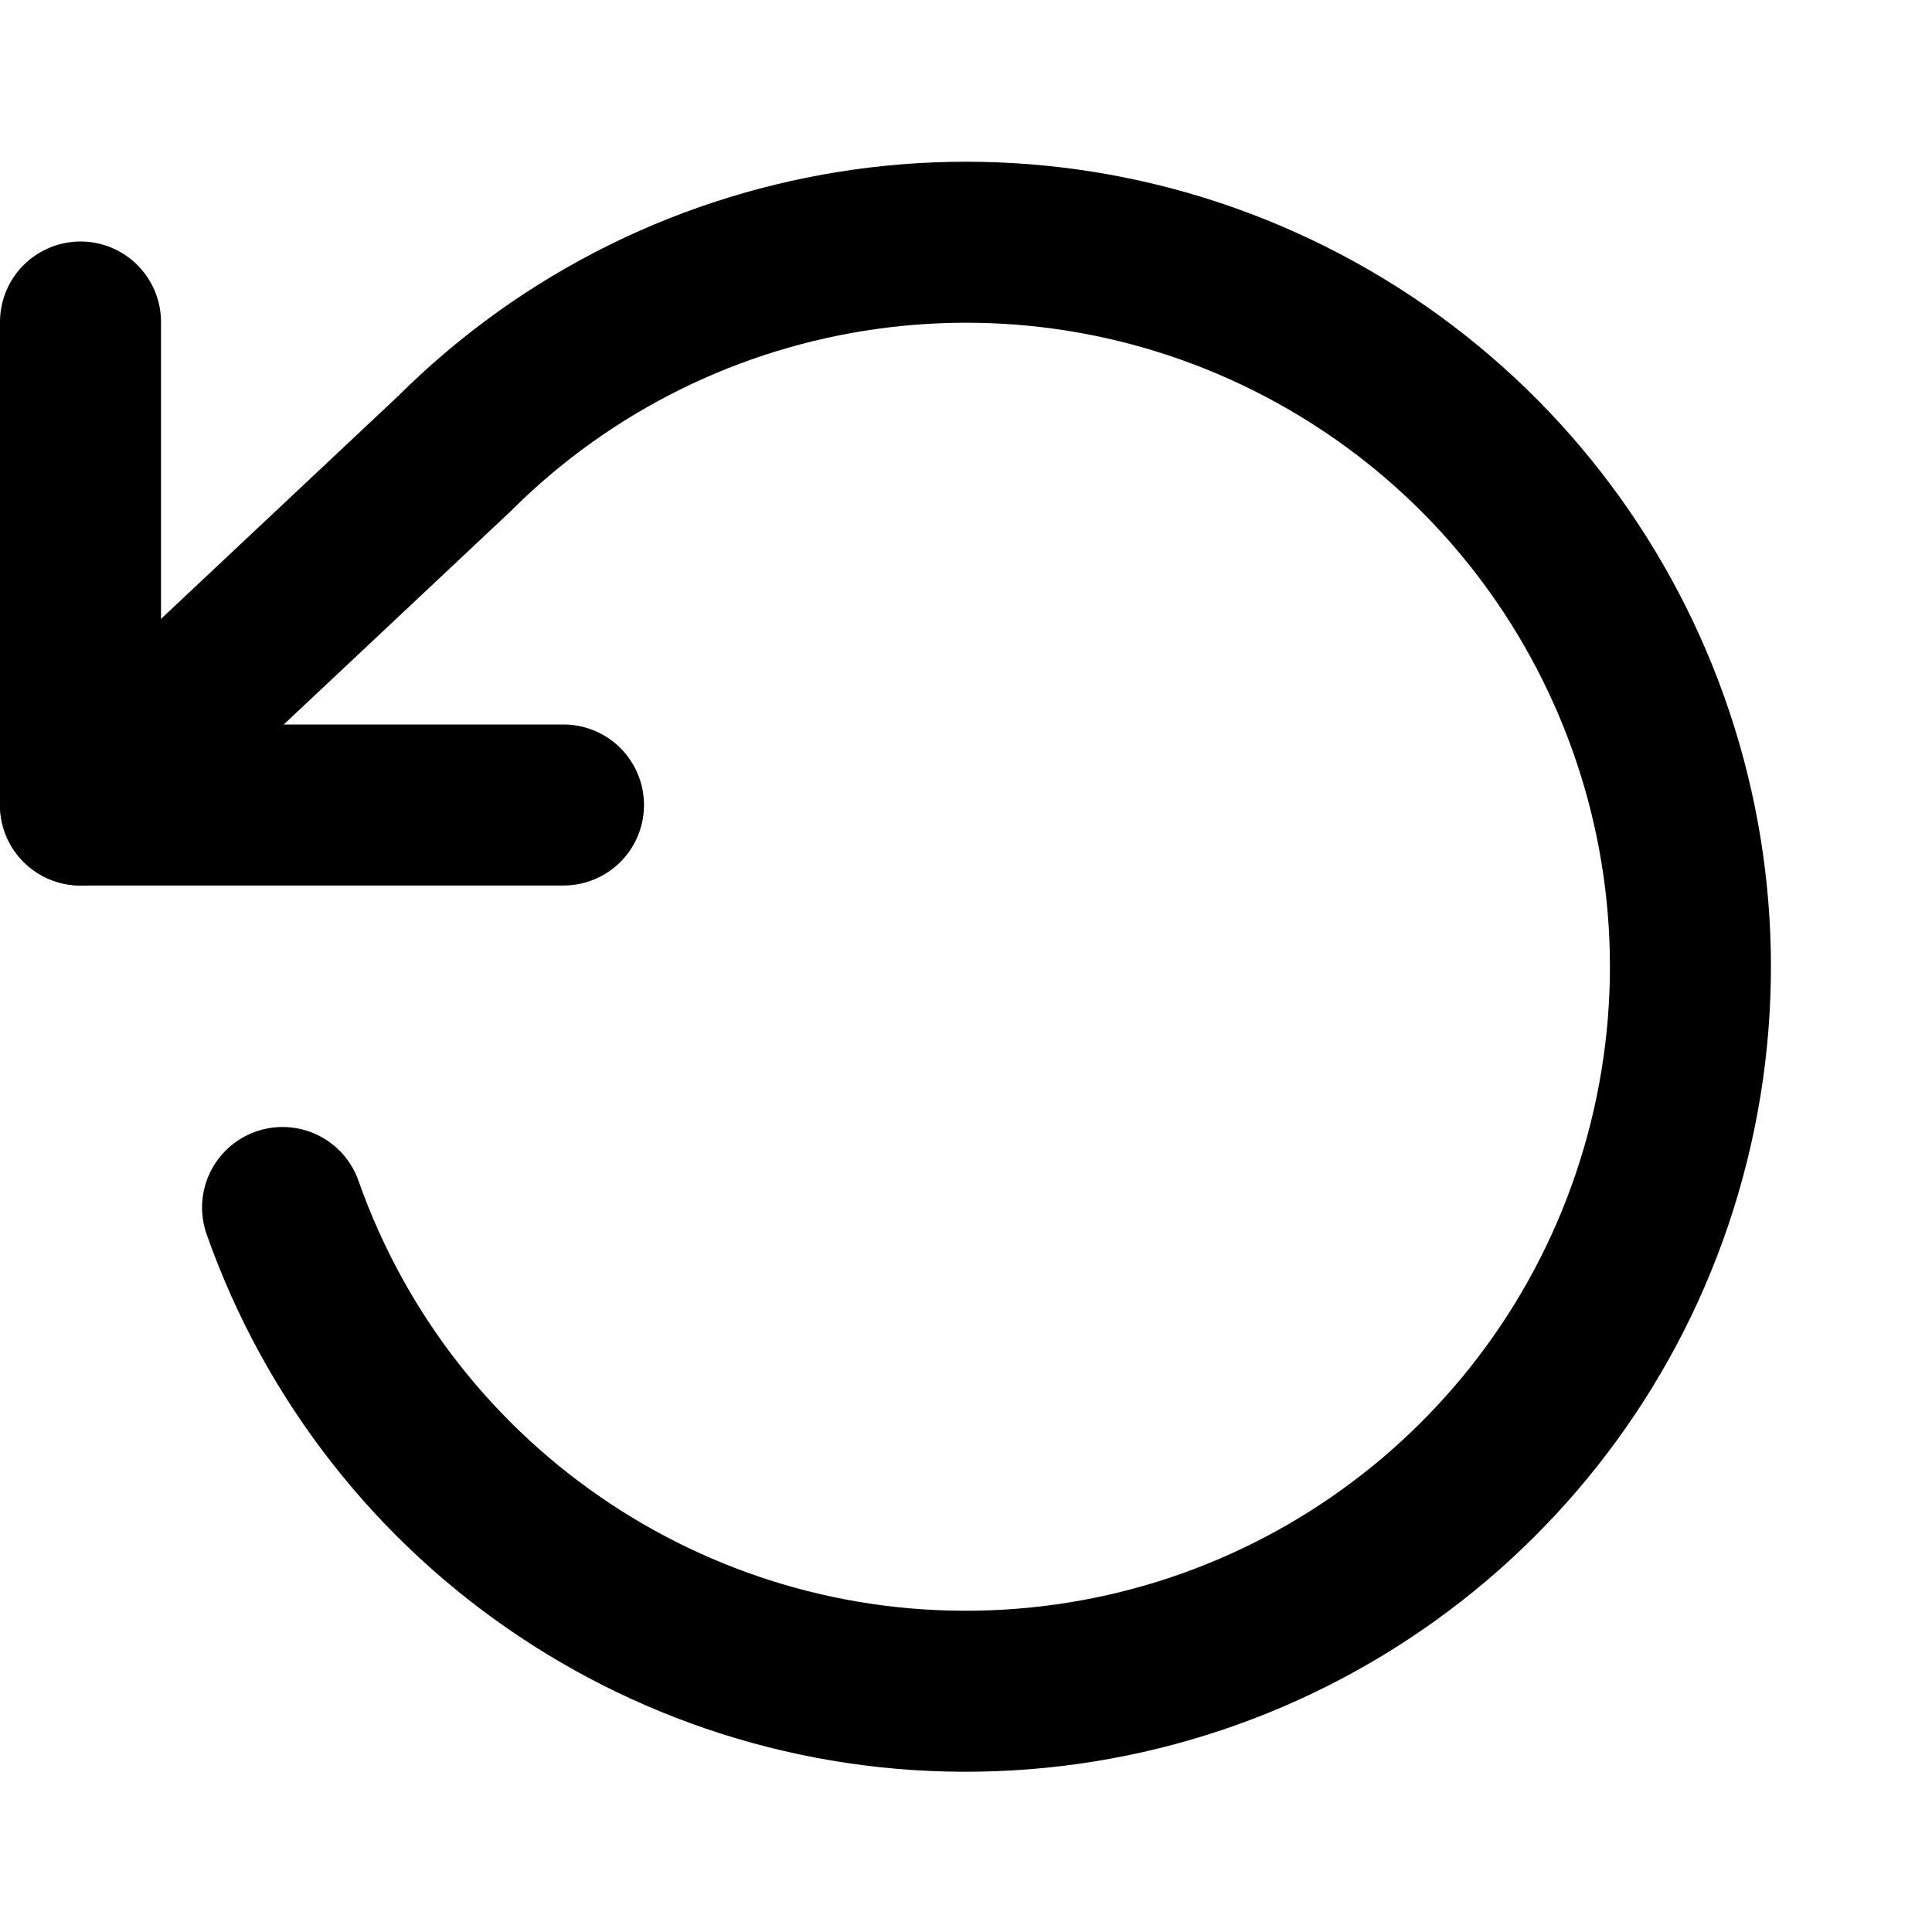
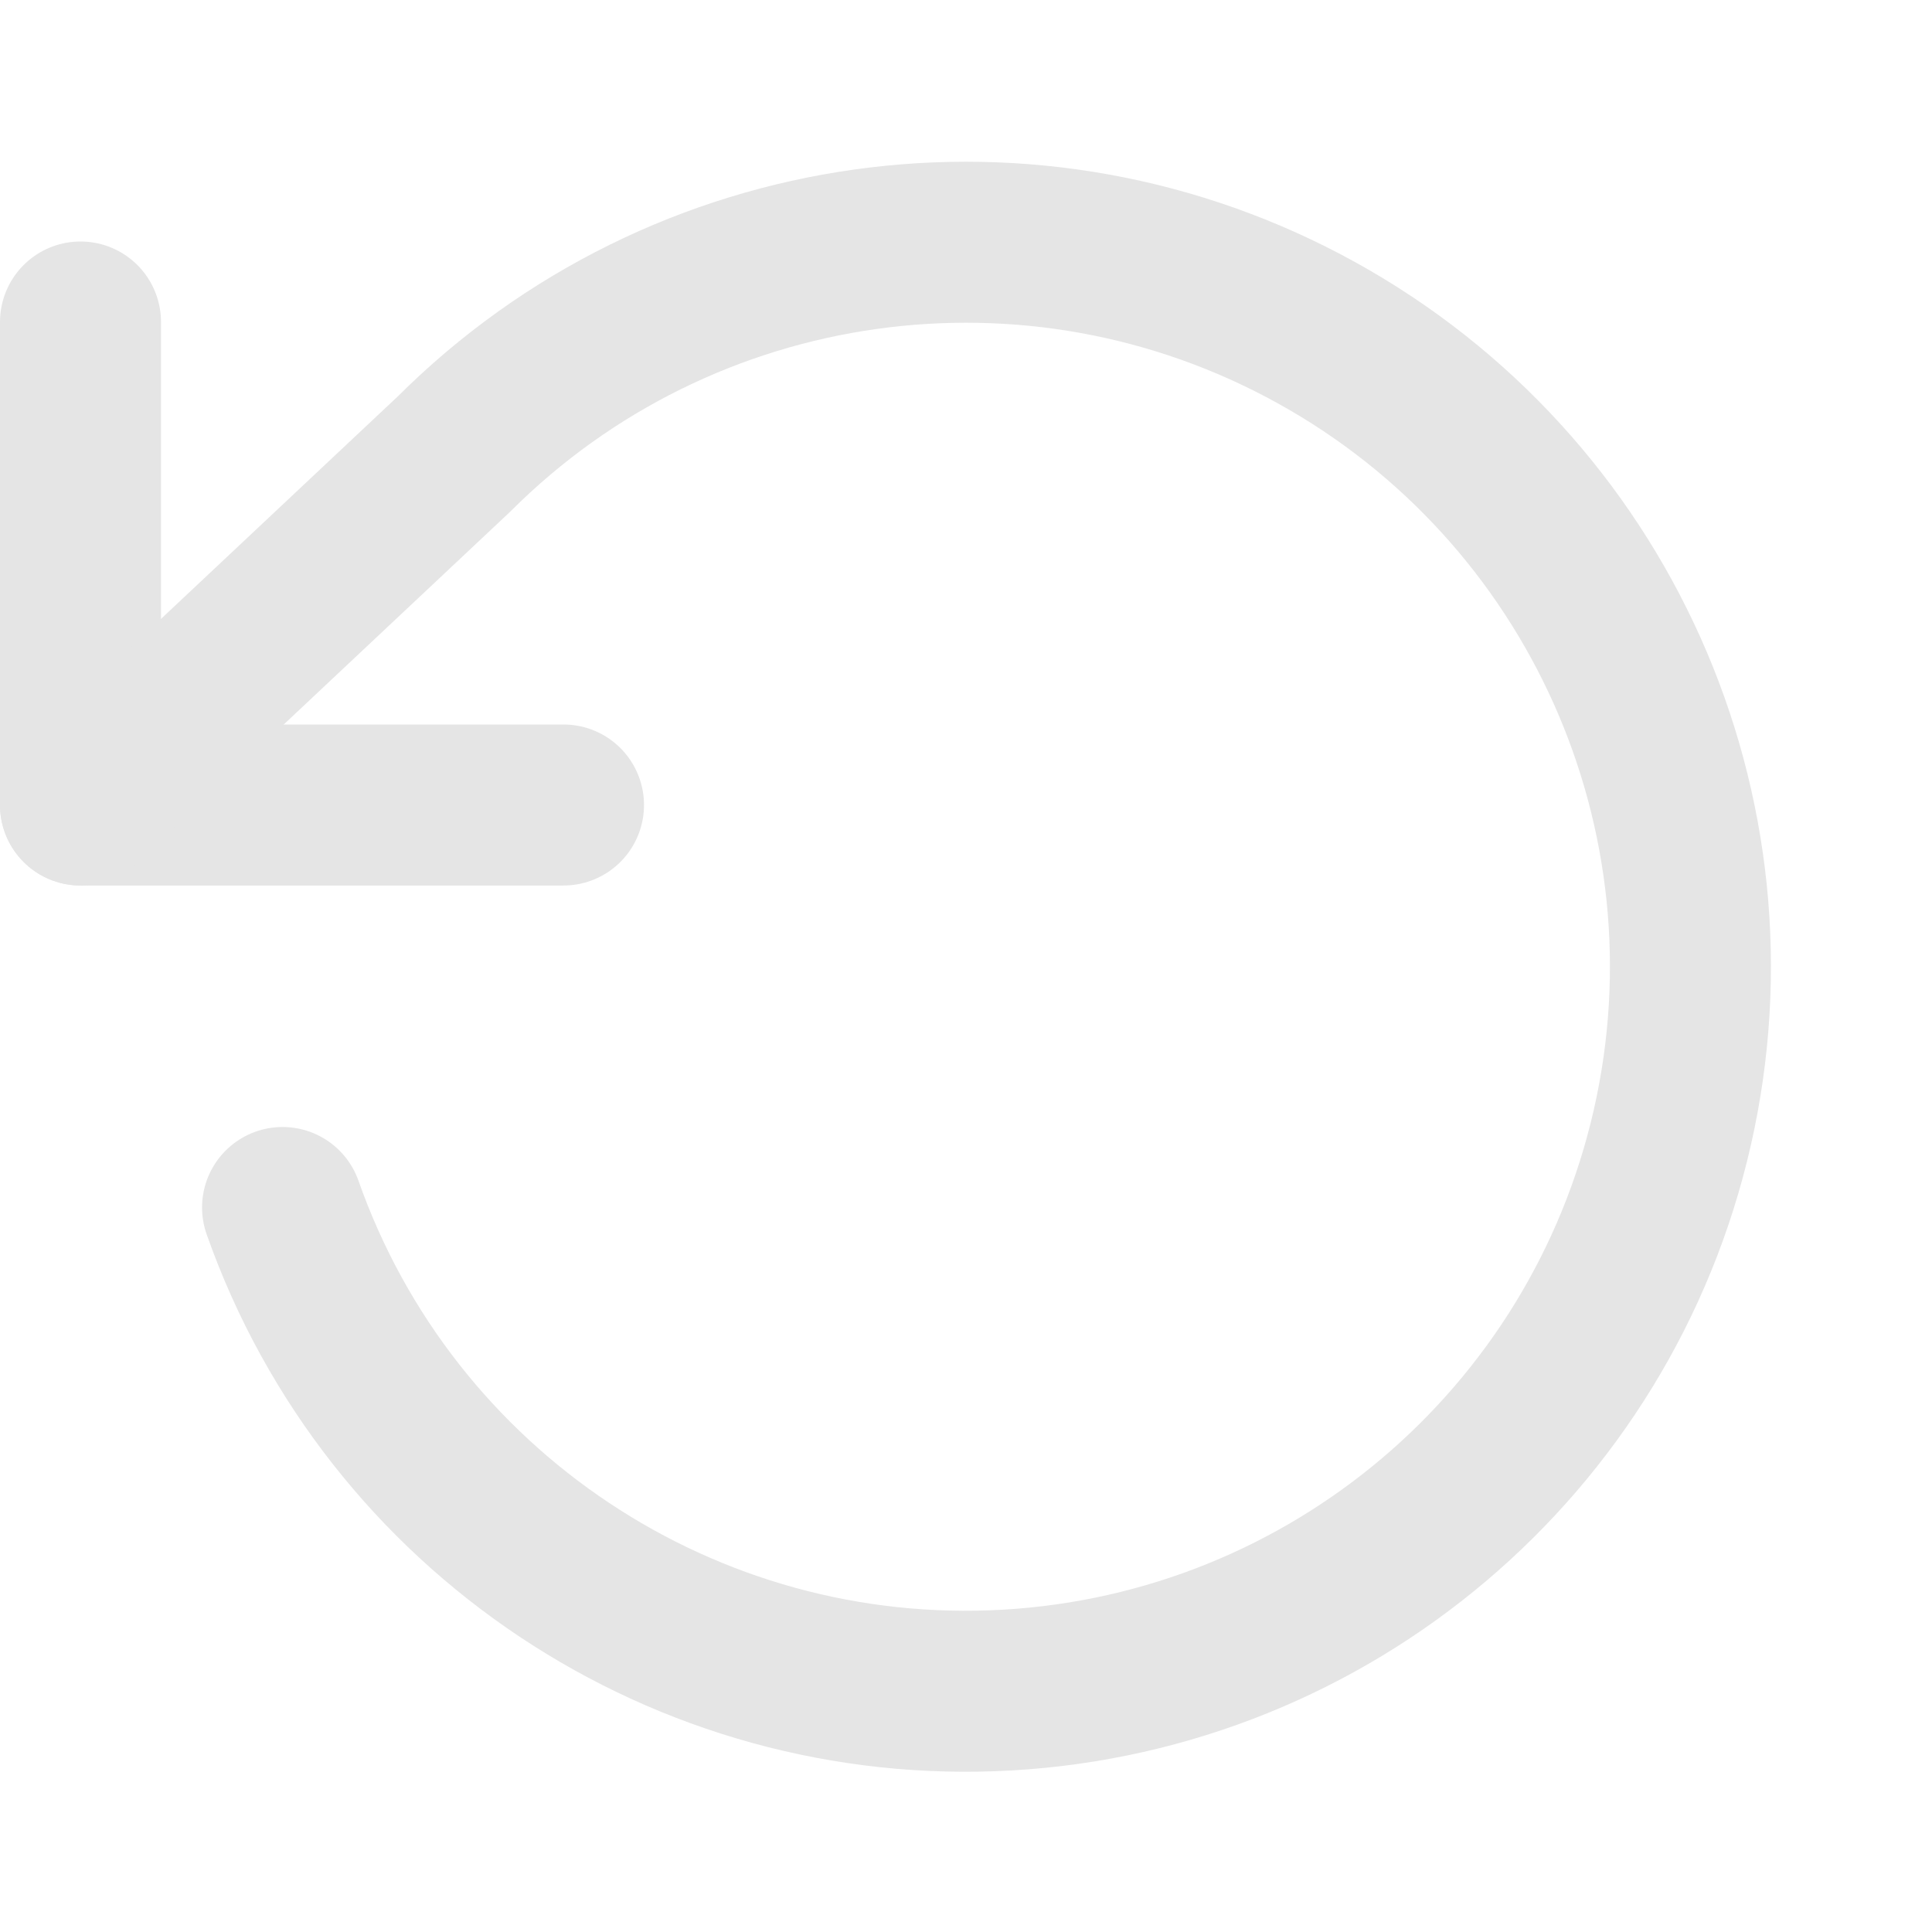
- <svg xmlns="http://www.w3.org/2000/svg" width="24" height="24" viewBox="0 0 24 24" fill="none" stroke="currentColor" stroke-width="2" stroke-linecap="round" stroke-linejoin="round" class="feather feather-rotate-ccw">
+ <svg xmlns="http://www.w3.org/2000/svg" width="24" height="24" viewBox="0 0 24 24" fill="none" stroke="#e5e5e5" stroke-width="2" stroke-linecap="round" stroke-linejoin="round" class="feather feather-rotate-ccw">
  <polyline points="1 4 1 10 7 10" />
  <path d="M3.51 15a9 9 0 1 0 2.13-9.36L1 10" />
</svg>
